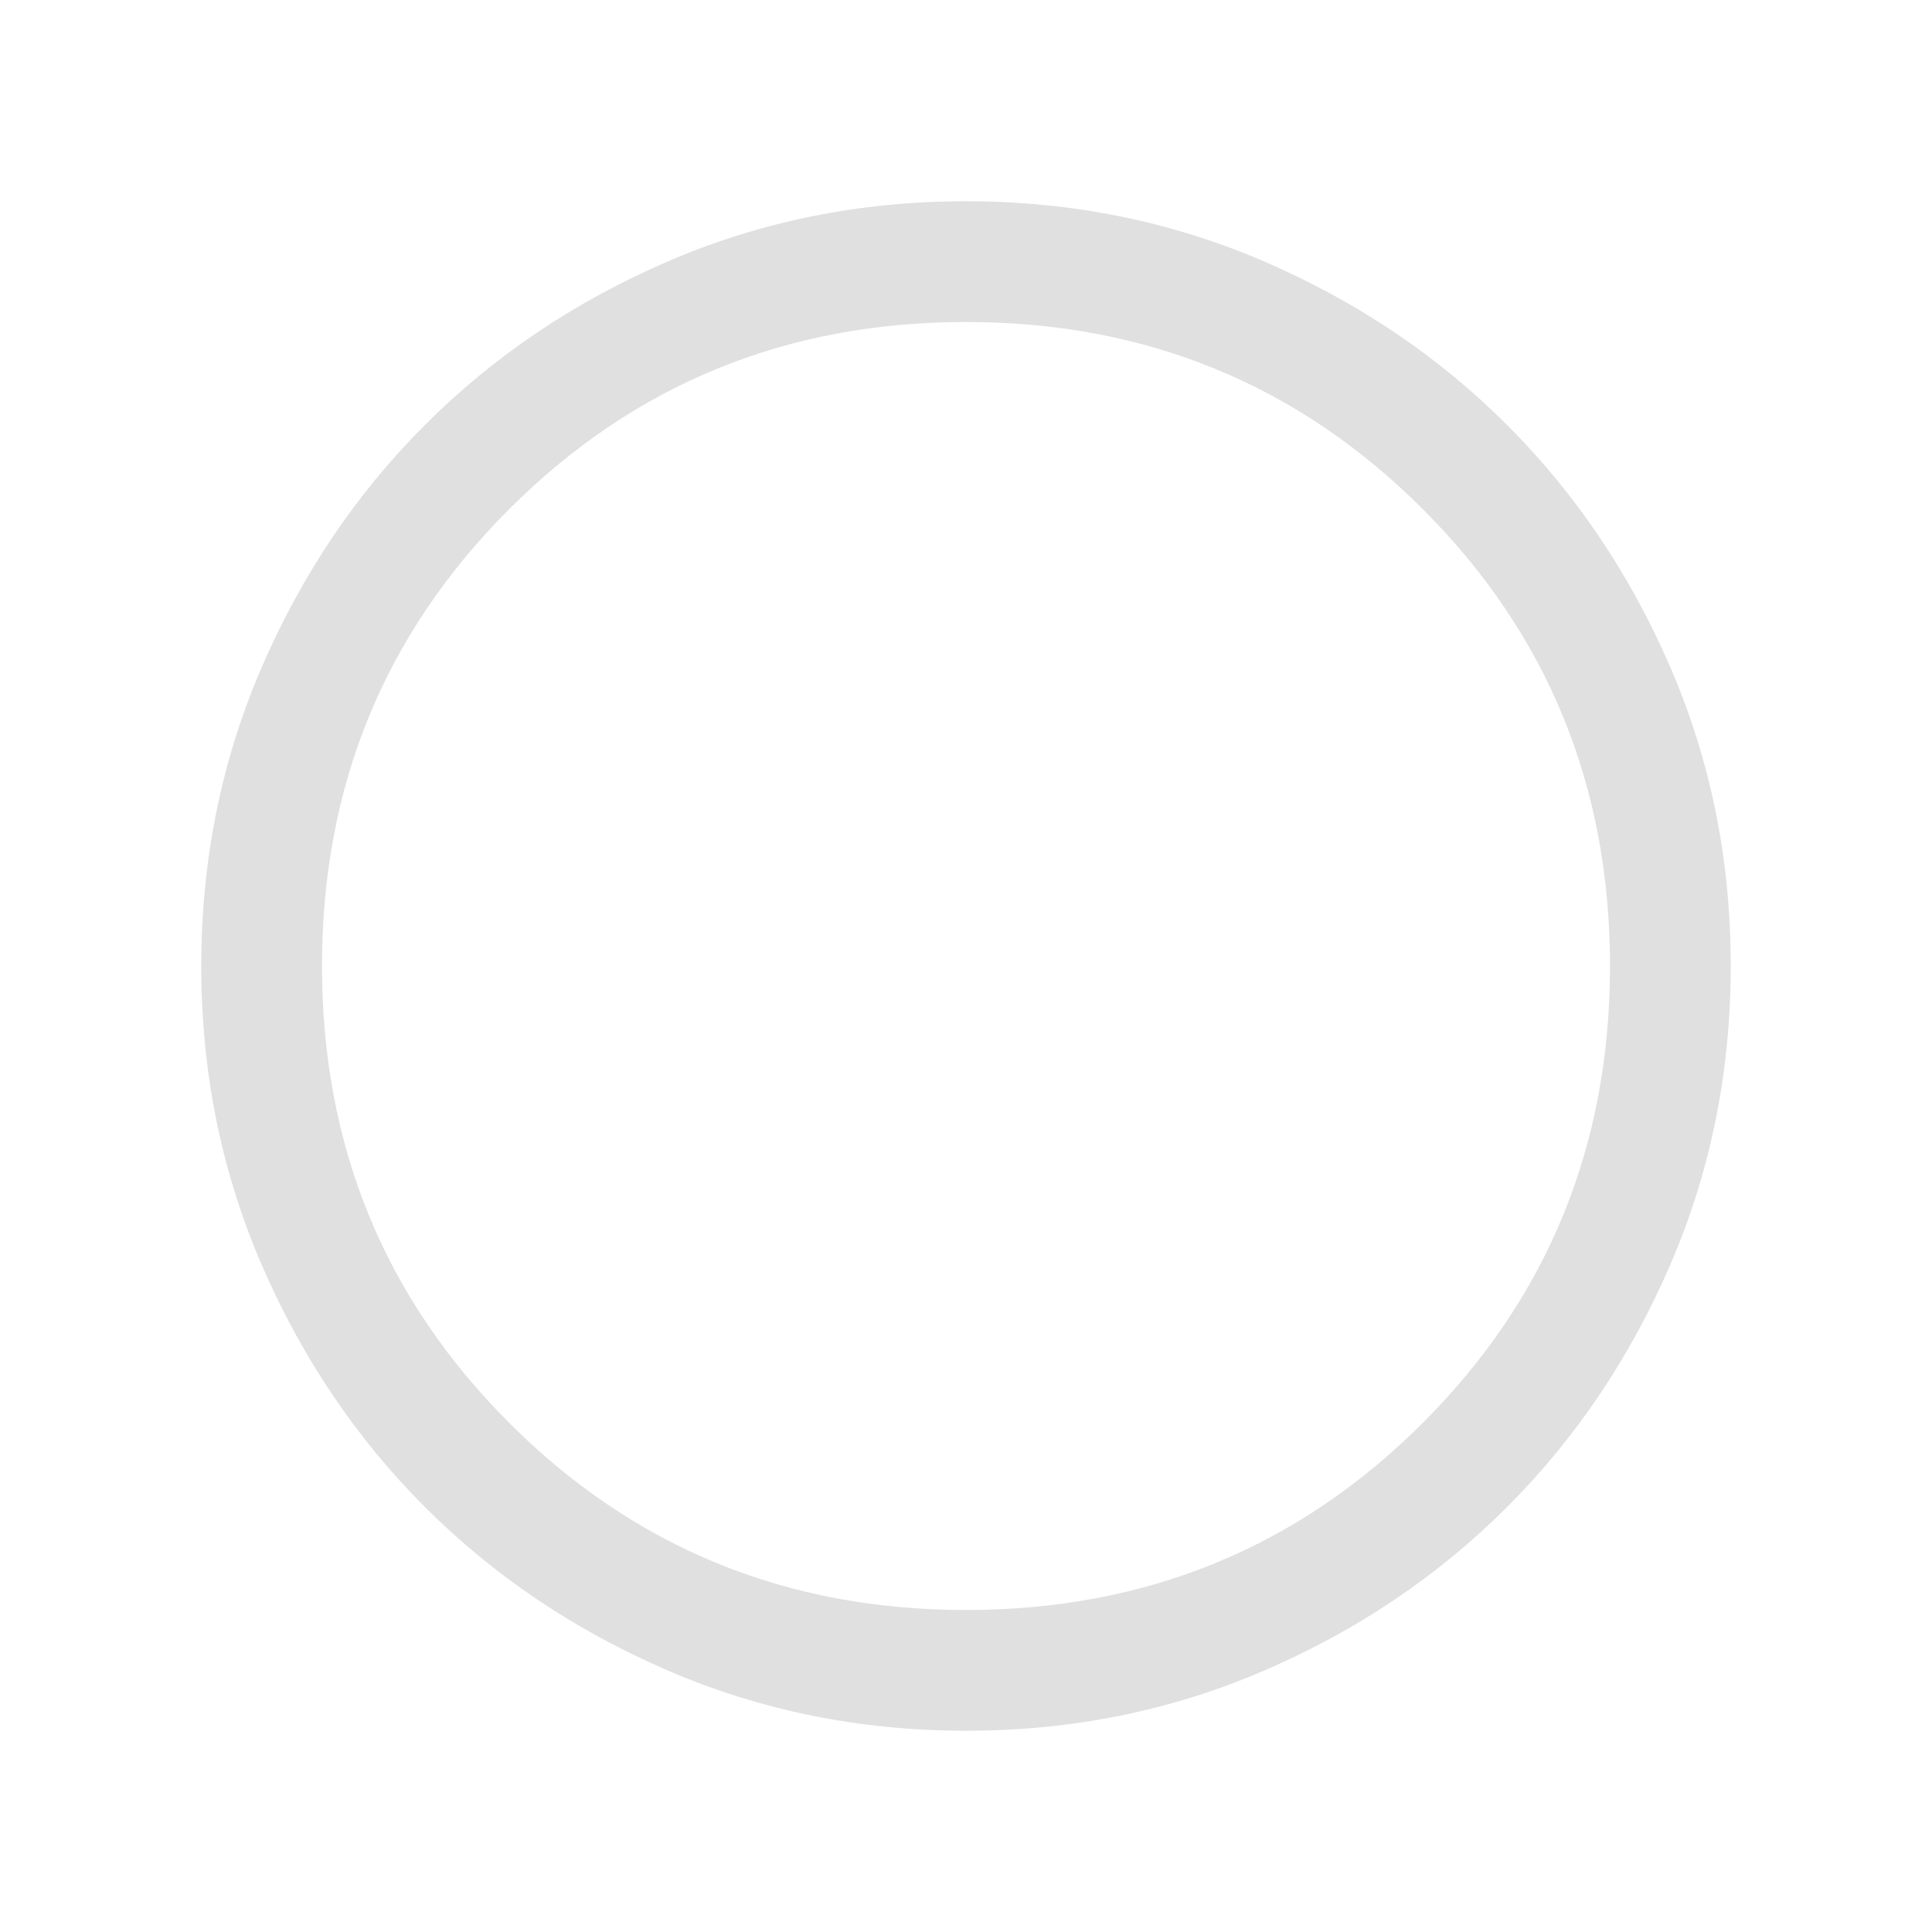
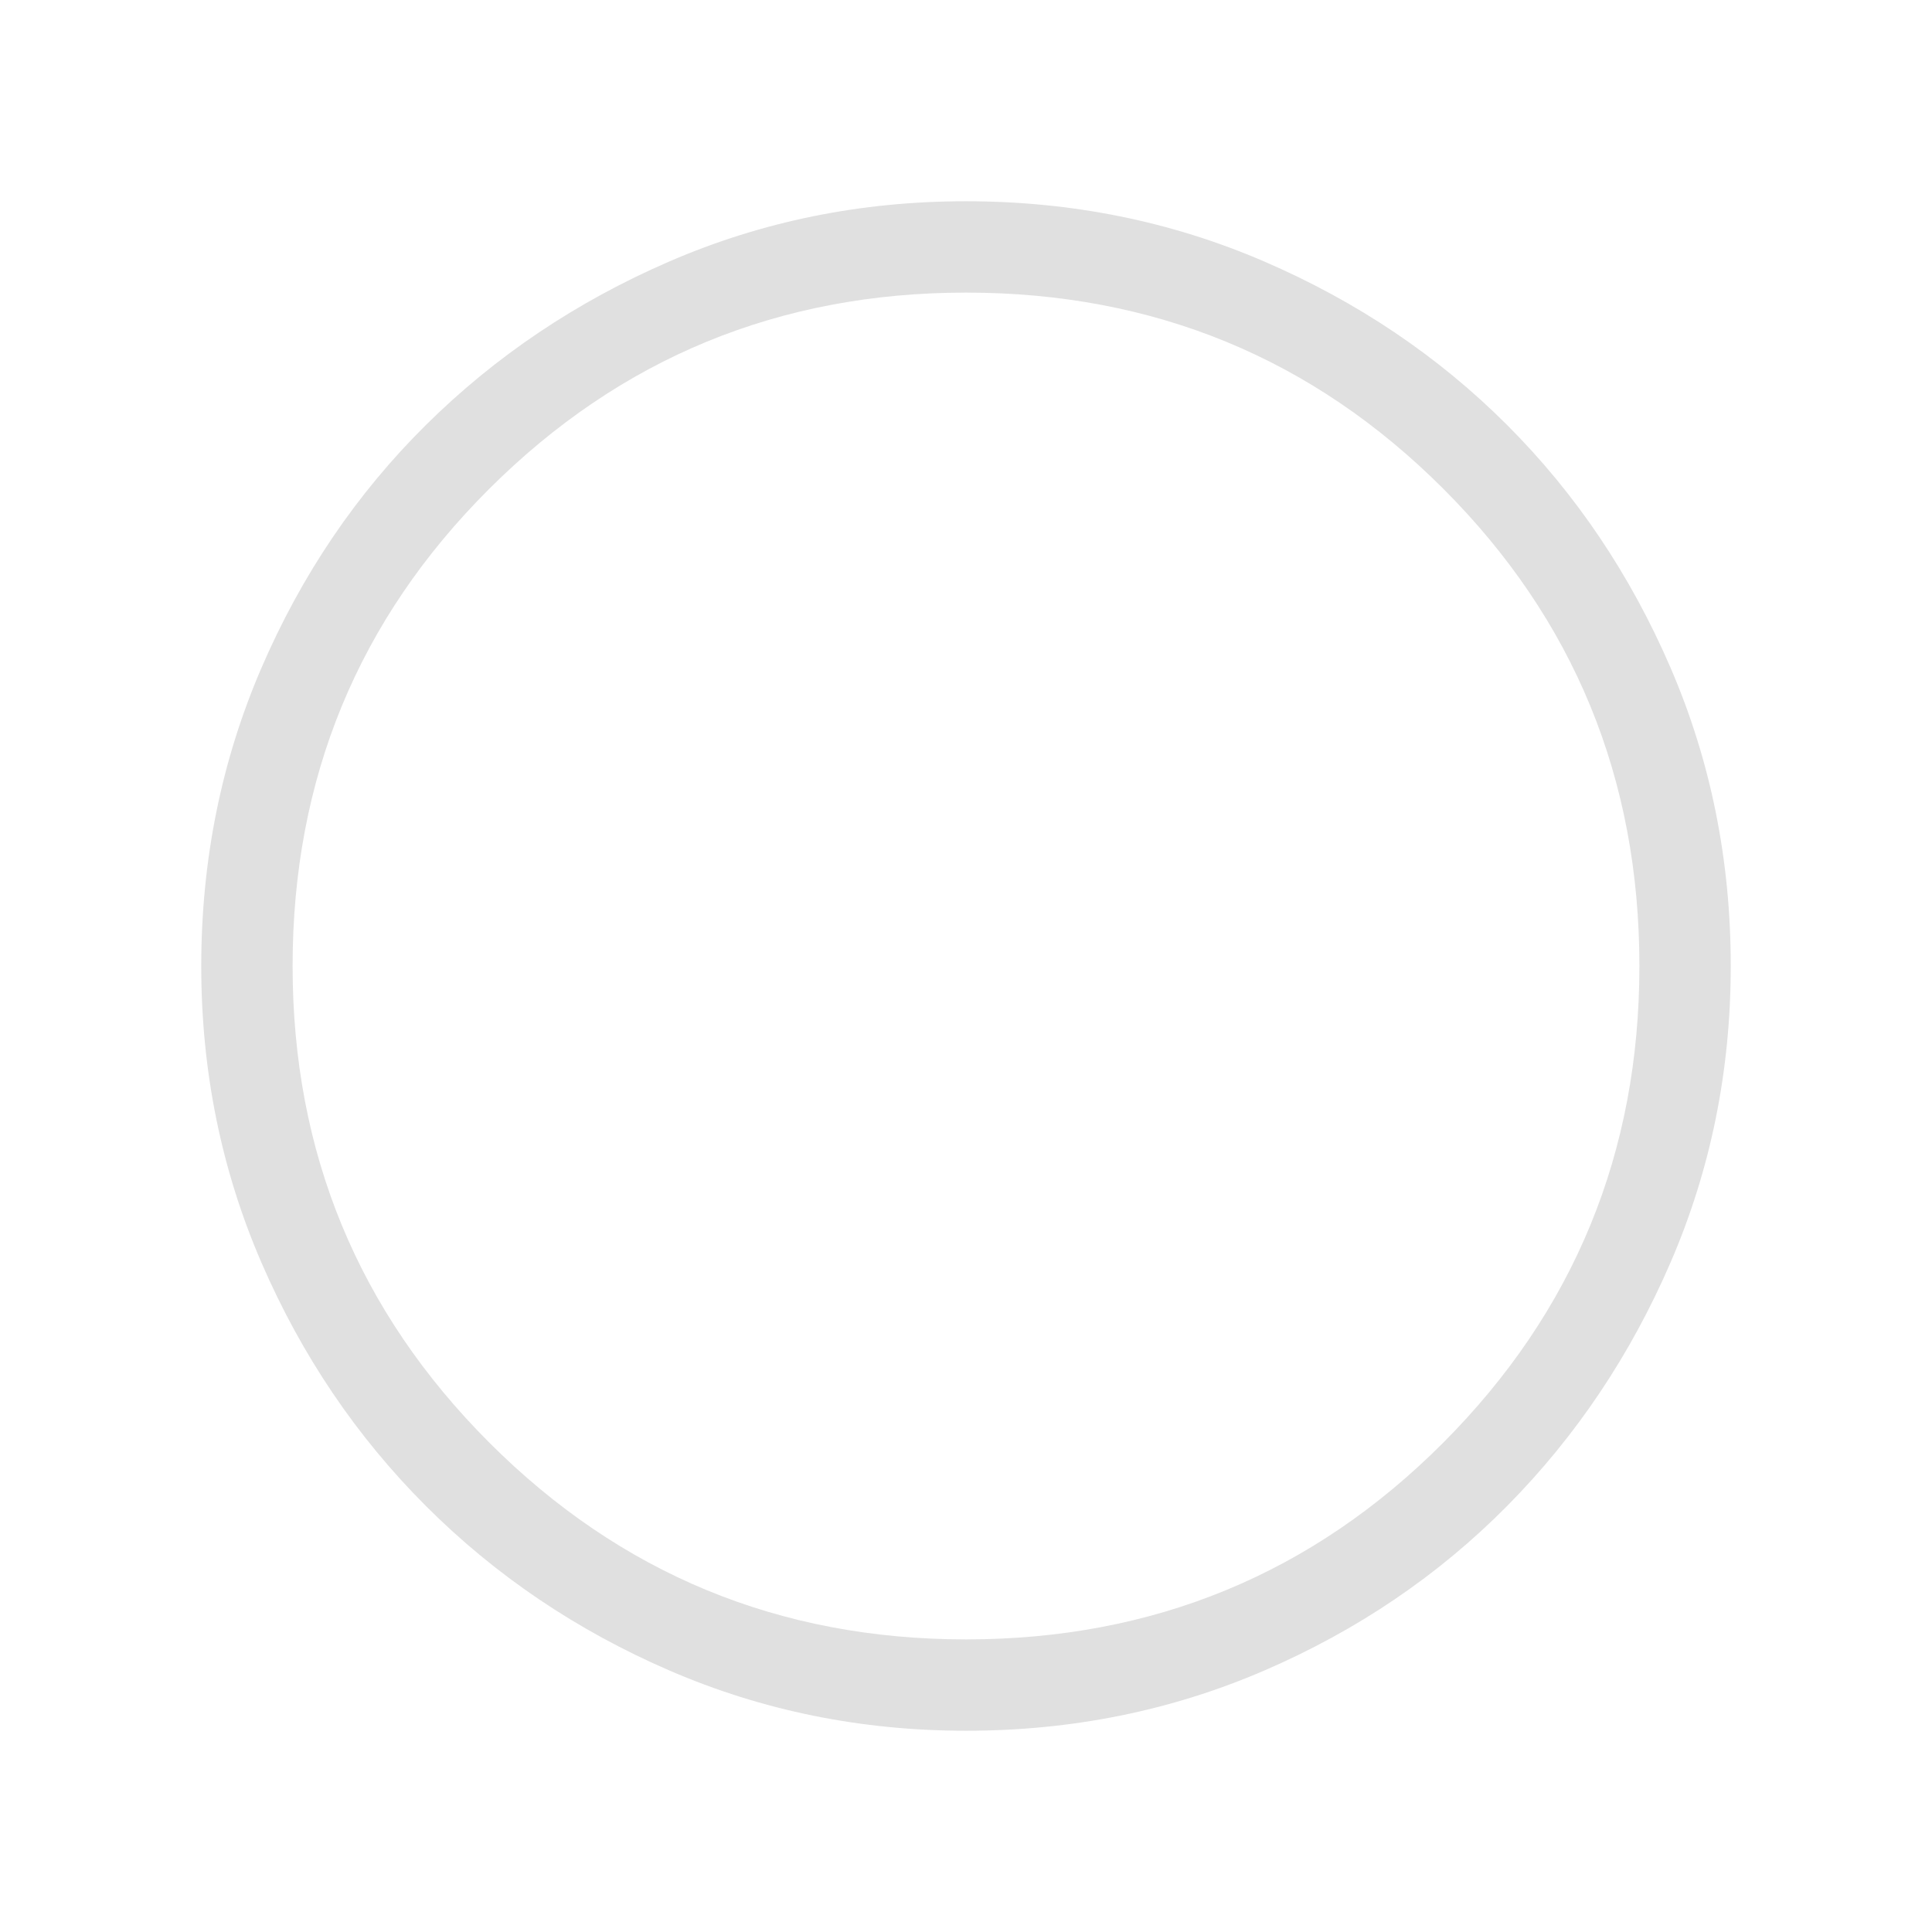
<svg xmlns="http://www.w3.org/2000/svg" height="48" viewBox="0 -960 960 960" width="48">
-   <path fill="#E0E0E0" d="M480.07-100q-78.84 0-148.21-29.92t-120.68-81.21q-51.31-51.29-81.25-120.63Q100-401.1 100-479.93q0-78.84 29.92-148.21t81.21-120.68q51.29-51.31 120.63-81.25Q401.1-860 479.93-860q78.84 0 148.21 29.92t120.68 81.21q51.31 51.29 81.25 120.63Q860-558.9 860-480.07q0 78.84-29.92 148.21t-81.21 120.68q-51.29 51.31-120.63 81.25Q558.9-100 480.07-100Zm-.07-60q134 0 227-93t93-227q0-134-93-227t-227-93q-134 0-227 93t-93 227q0 134 93 227t227 93Z" />
+   <path fill="#E0E0E0" d="M480.07-100q-78.22 0-147.4-29.92t-120.99-81.71q-51.81-51.79-81.75-120.94Q100-401.71 100-479.93q0-78.84 29.92-148.21t81.71-120.68q51.79-51.31 120.94-81.25Q401.71-860 479.93-860q78.84 0 148.21 29.92t120.68 81.21q51.31 51.29 81.25 120.63Q860-558.9 860-480.07q0 78.22-29.92 147.4t-81.21 120.99q-51.29 51.81-120.63 81.75Q558.9-100 480.07-100Zm-.07-45.39q139.69 0 237.15-97.76 97.46-97.77 97.46-236.85 0-139.69-97.46-237.15-97.46-97.46-237.15-97.46-139.08 0-236.85 97.46-97.76 97.46-97.76 237.15 0 139.08 97.76 236.85 97.77 97.76 236.85 97.76Z" />
</svg>
